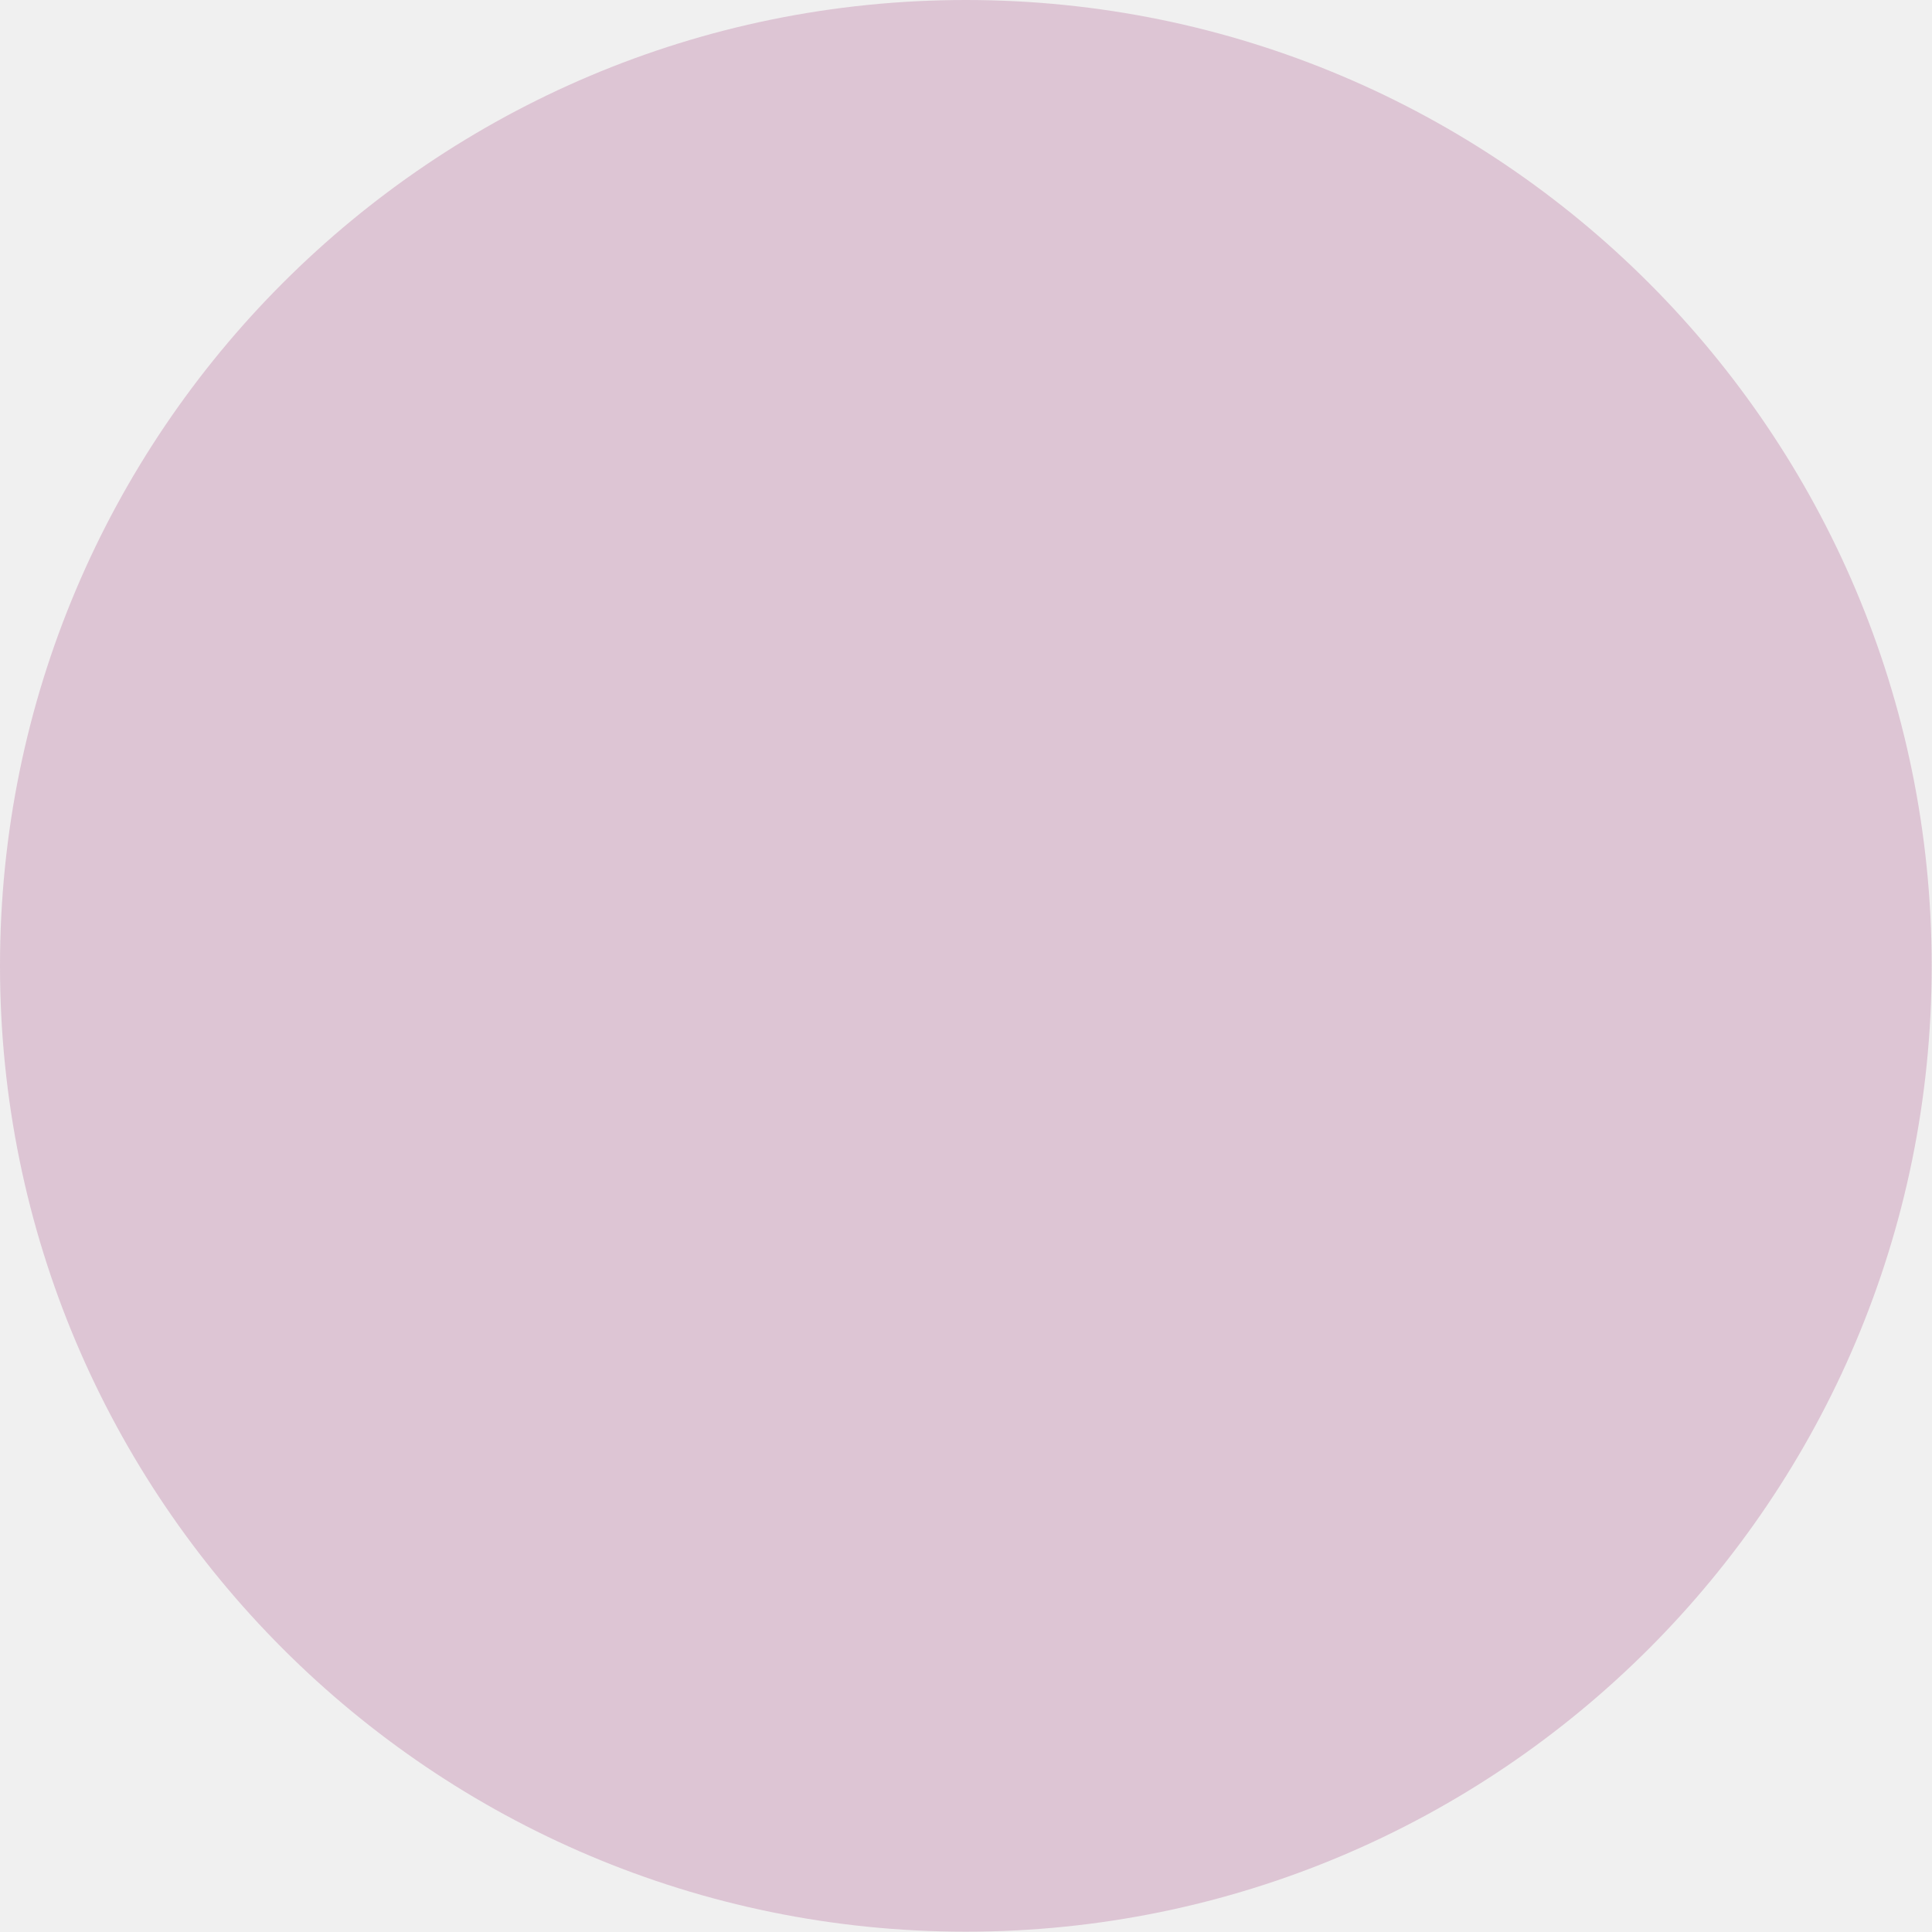
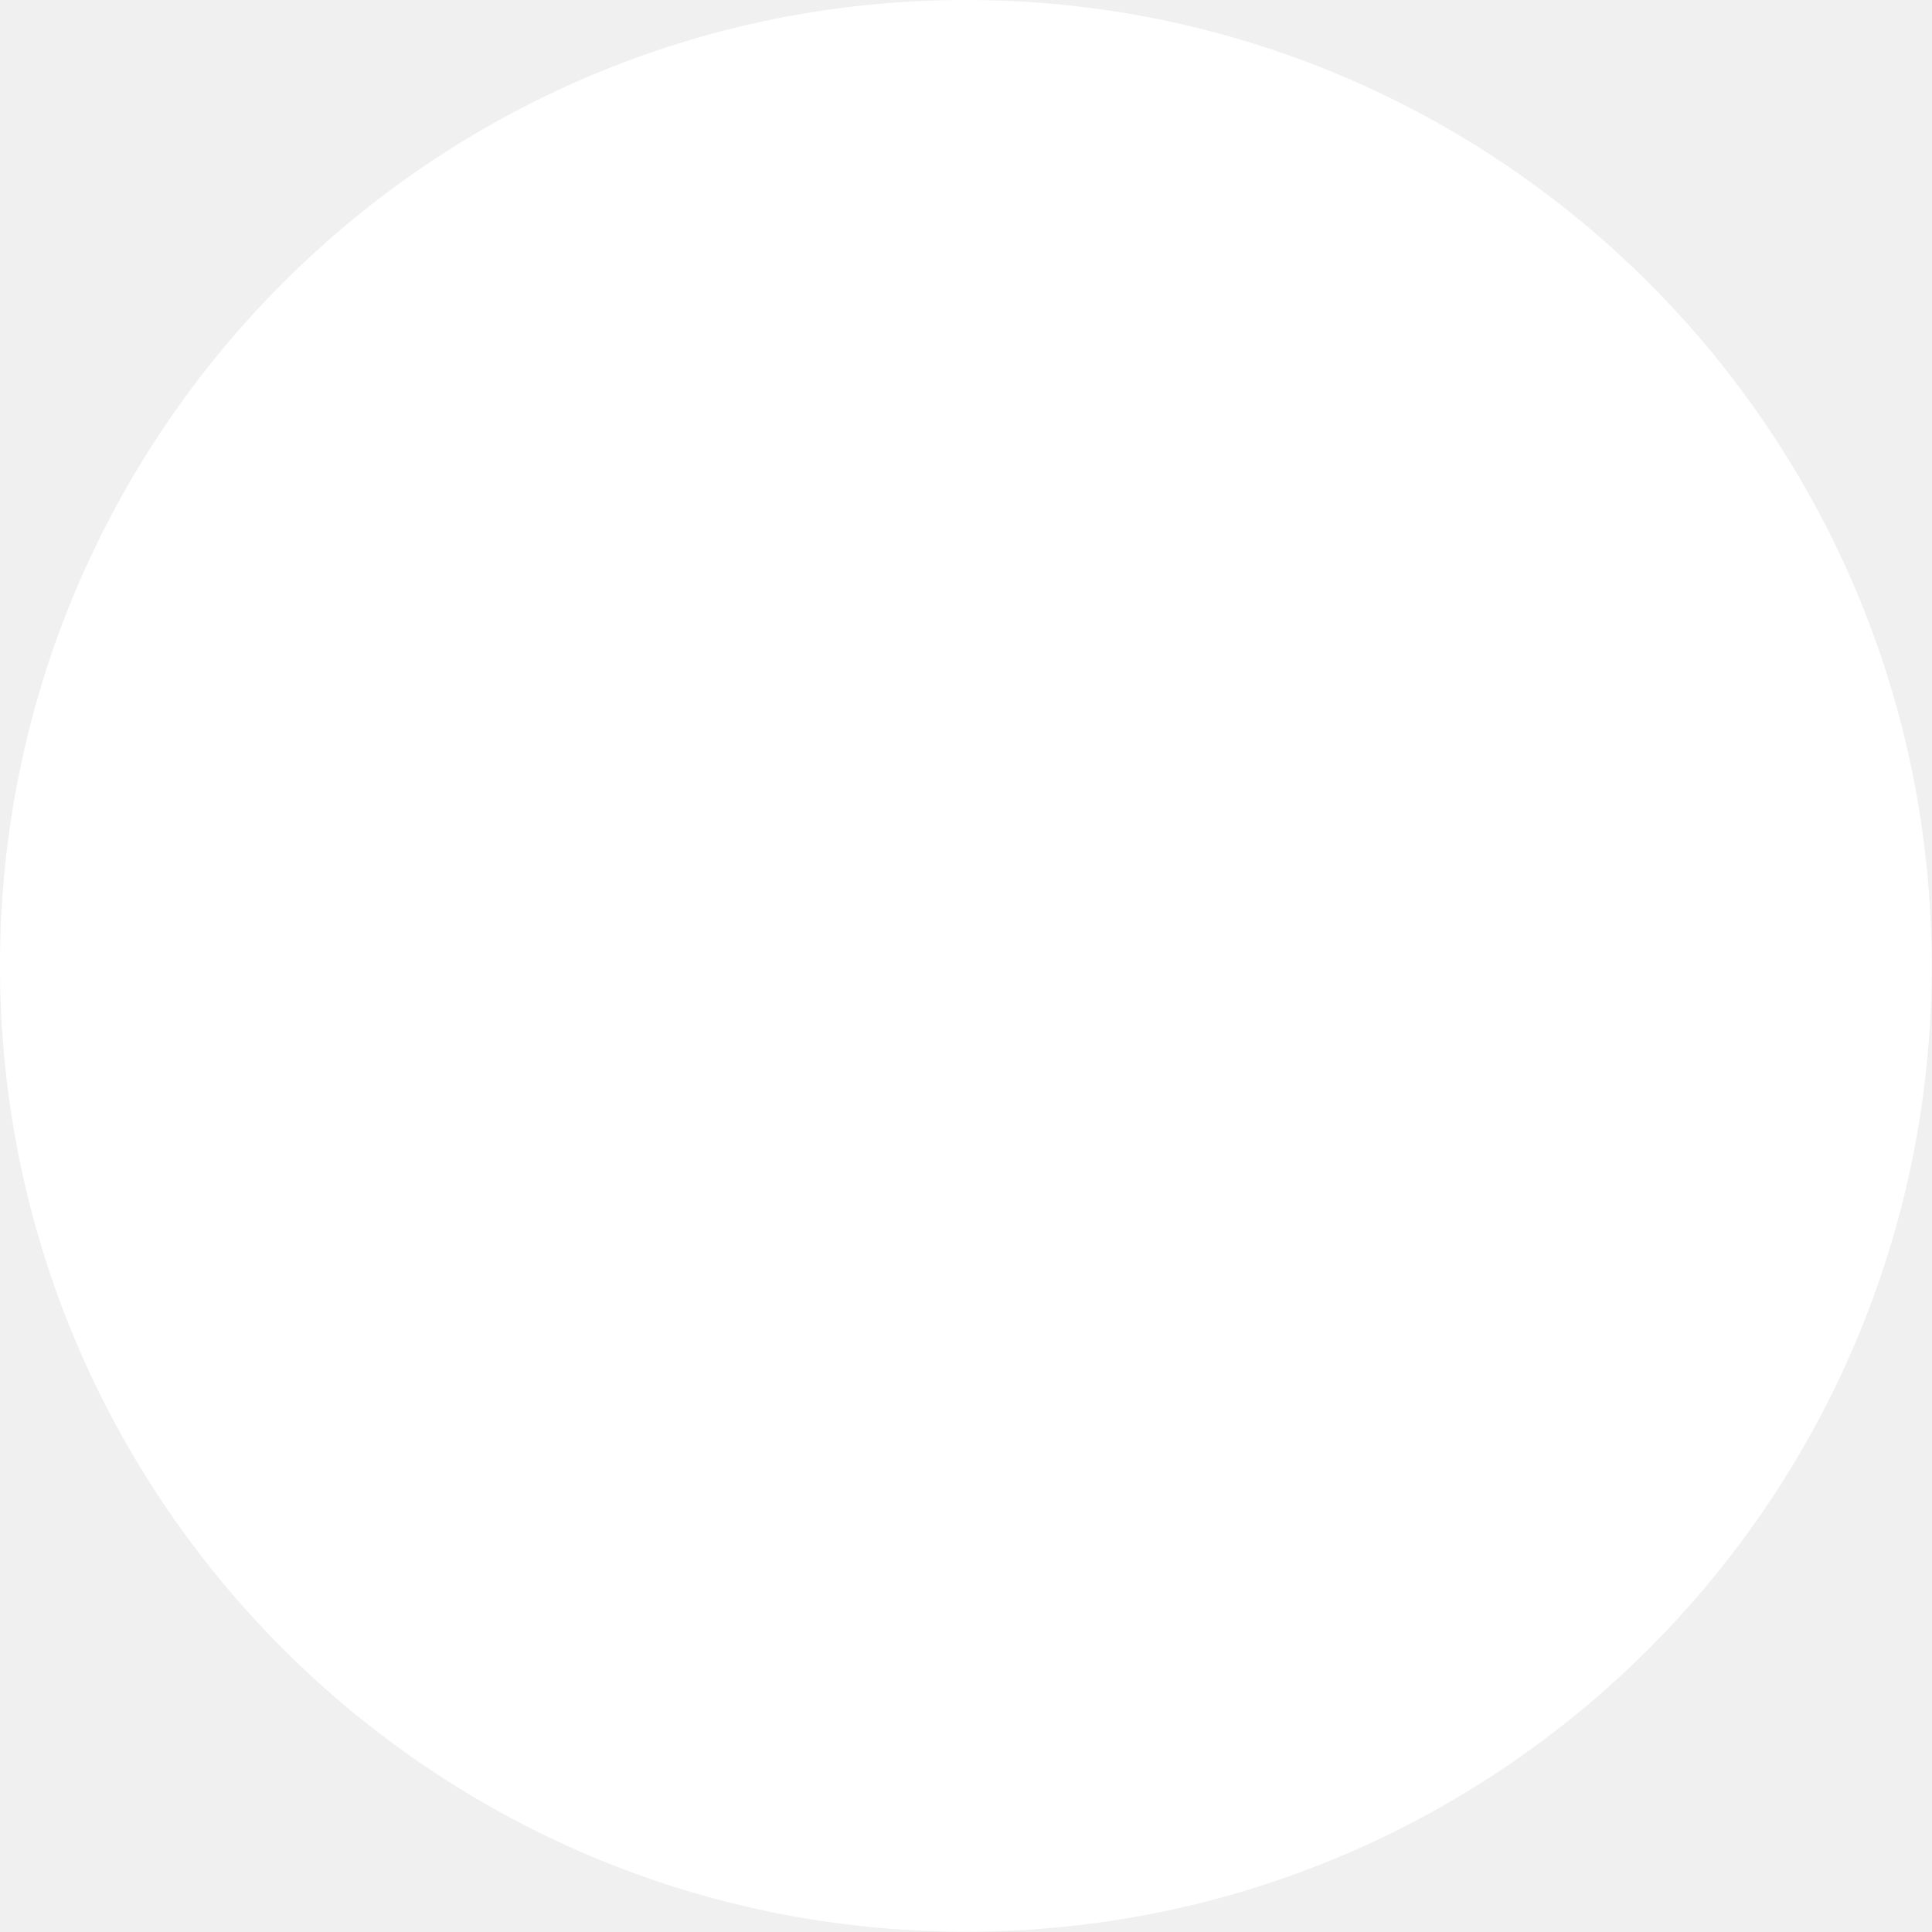
<svg xmlns="http://www.w3.org/2000/svg" viewBox="0 0 61.83 61.83">
  <defs>
-     <style>.cls-1{fill:#ddc5d4;}</style>
+     <style>.cls-1{fill:#fff;}</style>
  </defs>
  <g id="Camada_2" data-name="Camada 2">
    <g id="Camada_1-2" data-name="Camada 1">
      <circle class="cls-1" cx="30.91" cy="30.91" r="30.91" />
    </g>
  </g>
</svg>
